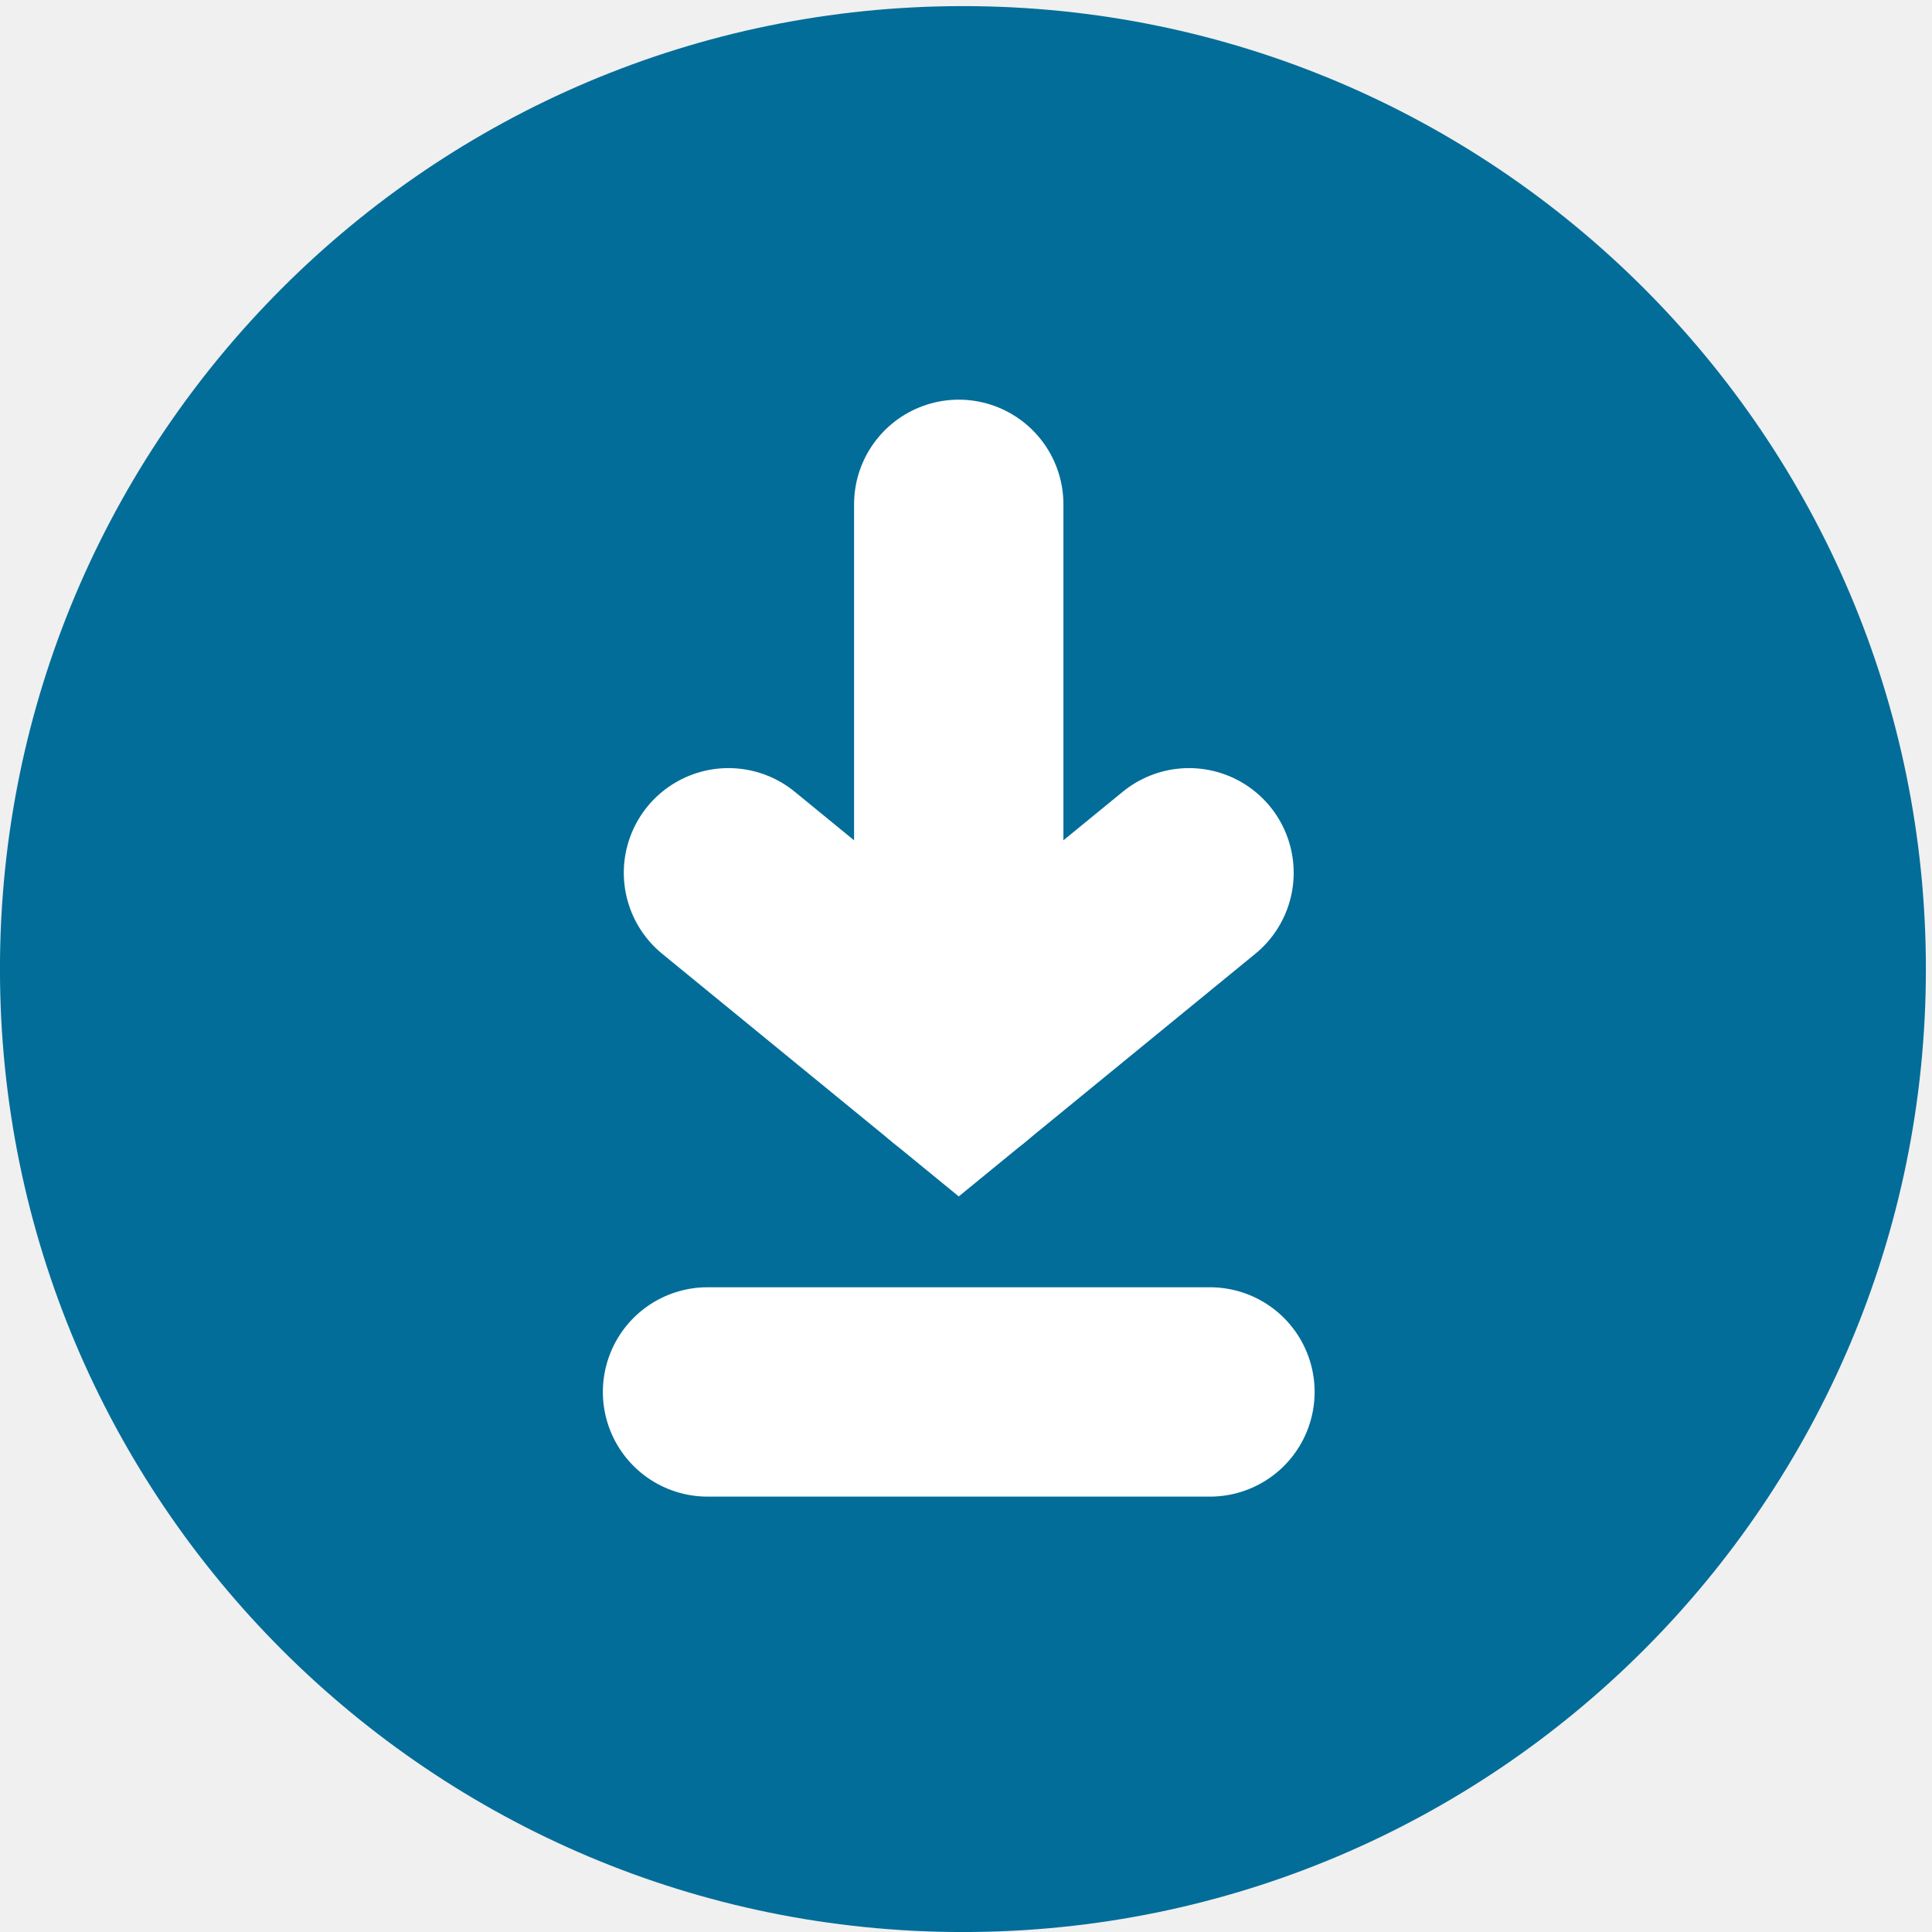
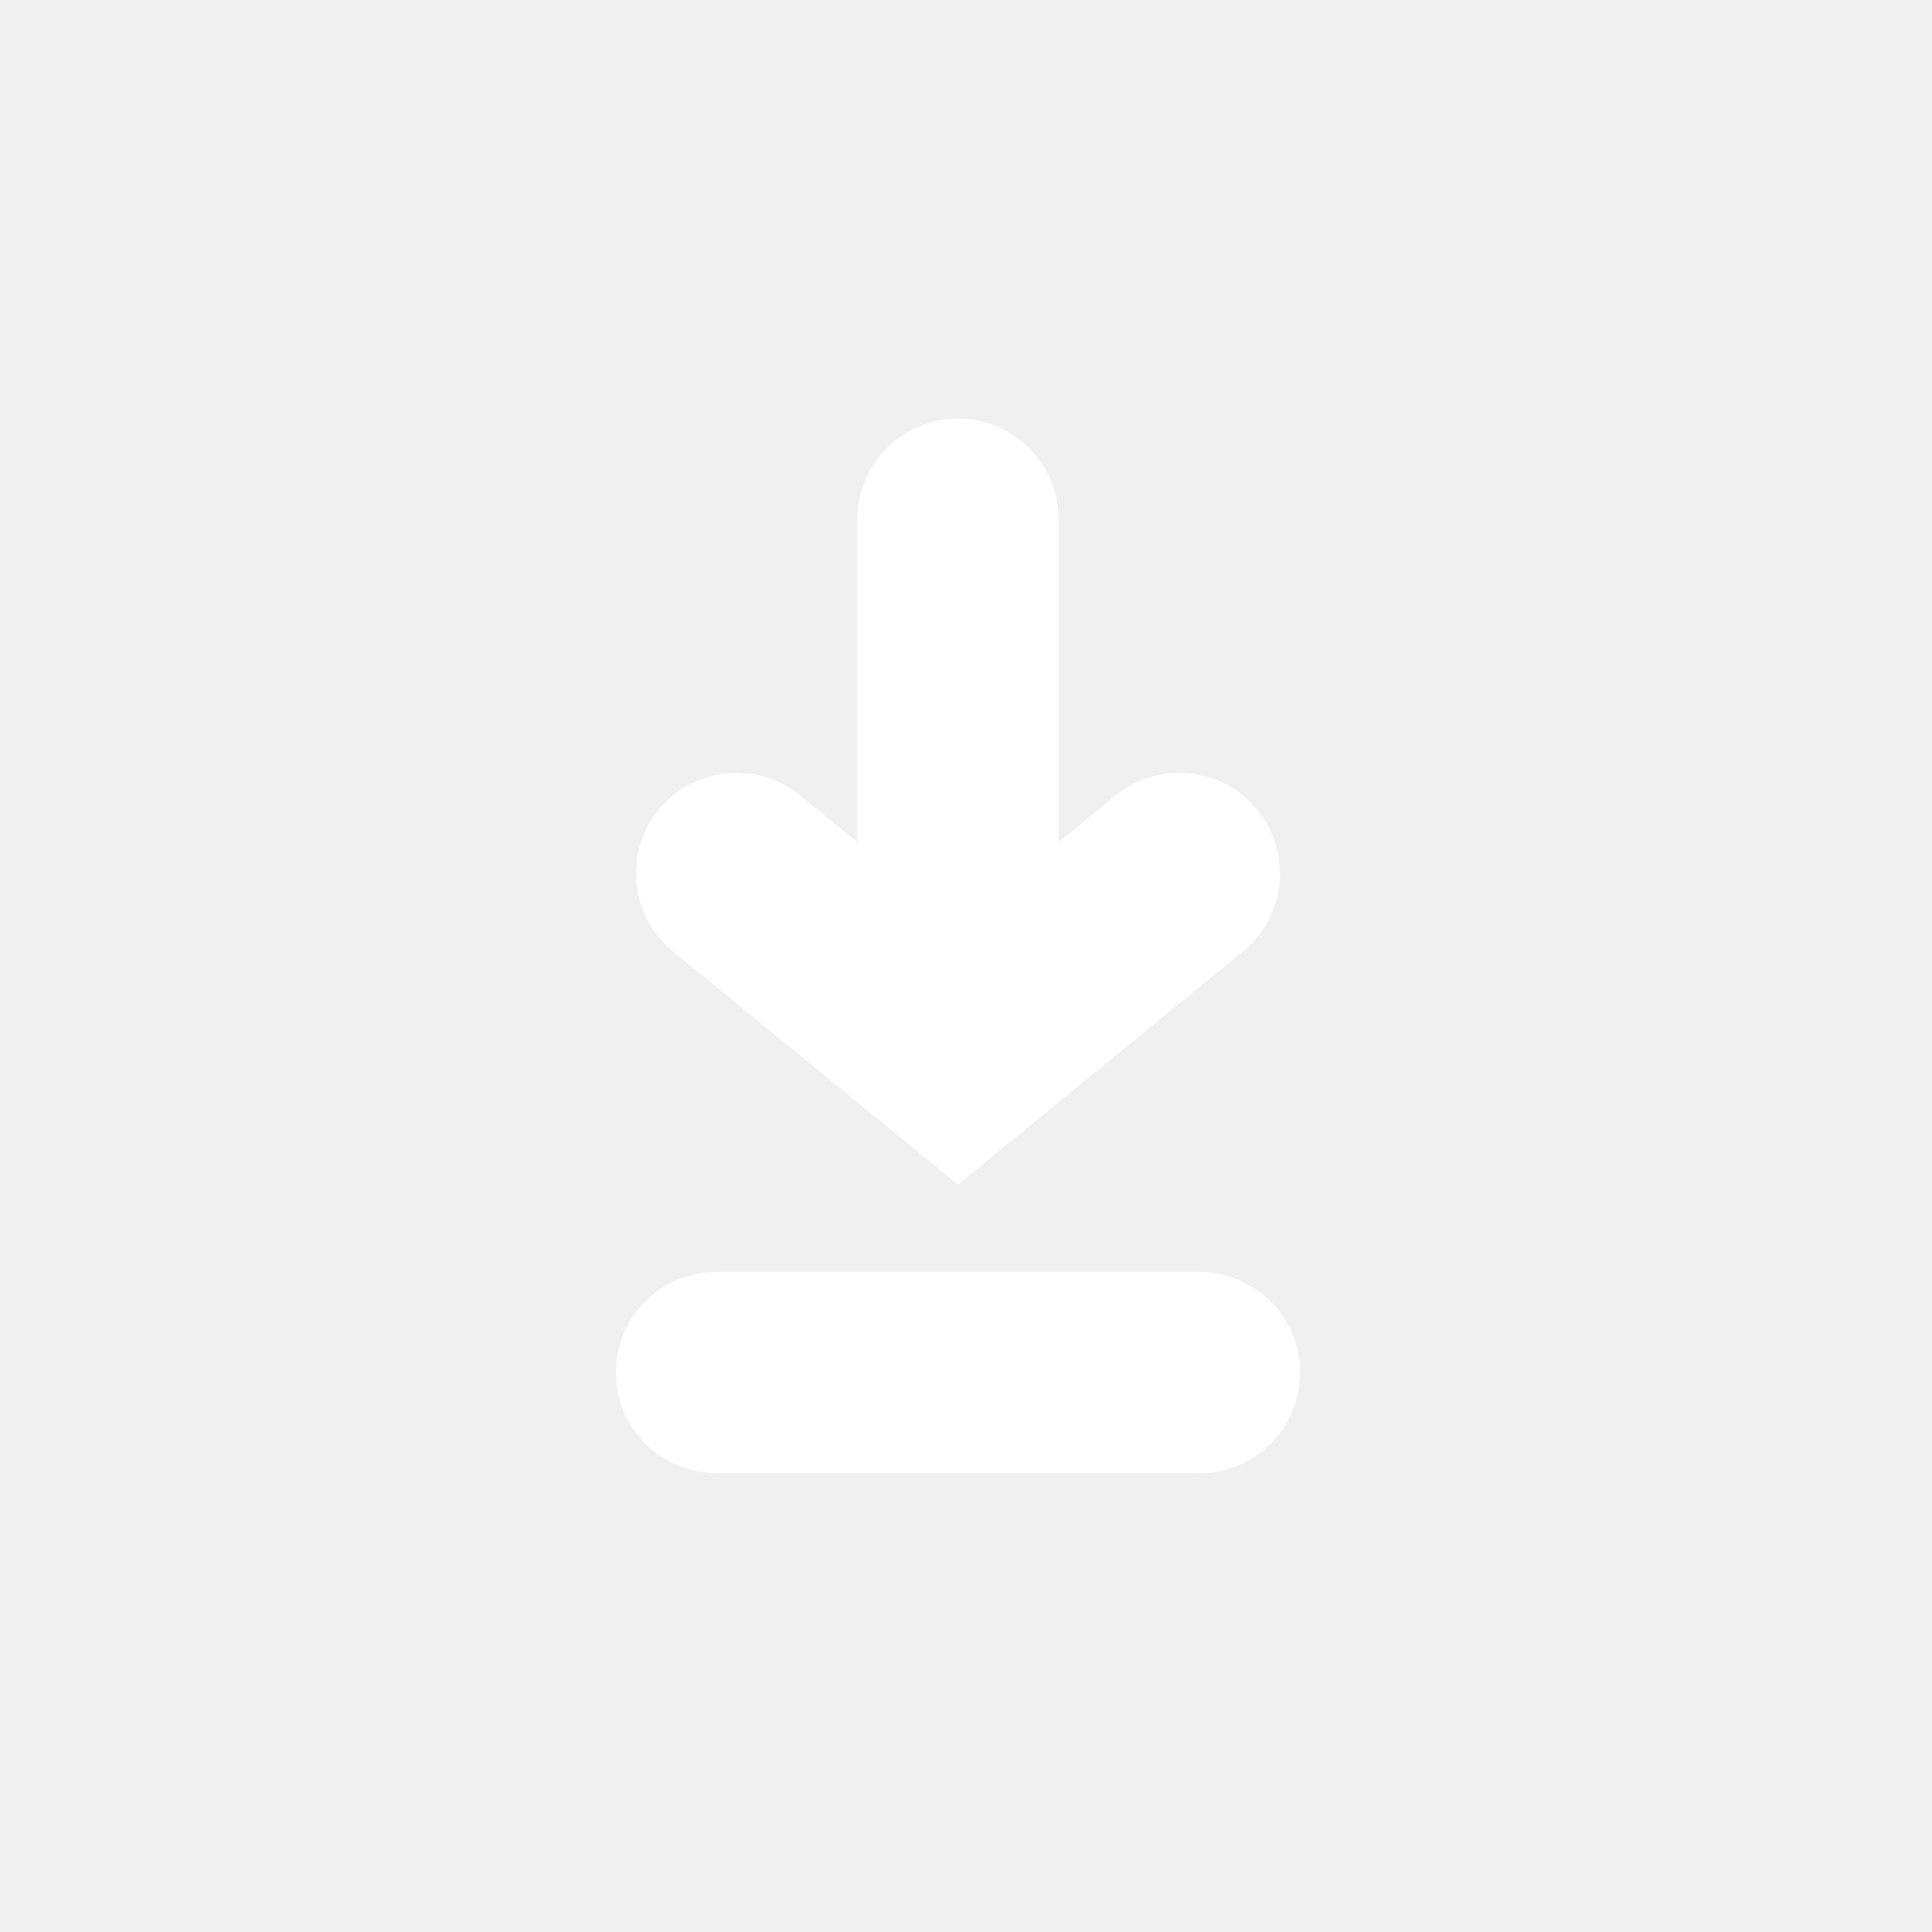
- <svg xmlns="http://www.w3.org/2000/svg" xmlns:xlink="http://www.w3.org/1999/xlink" version="1.1" id="Ebene_1" x="0px" y="0px" viewBox="0 0 48 48" style="enable-background:new 0 0 48 48;" xml:space="preserve">
+ <svg xmlns="http://www.w3.org/2000/svg" version="1.1" id="Ebene_1" x="0px" y="0px" viewBox="0 0 48 48" style="enable-background:new 0 0 48 48;" xml:space="preserve">
  <style type="text/css">
- 	.st0{fill:#036D99;}
- 	.st1{display:none;fill:none;stroke:#FFFFFF;stroke-width:6;stroke-linecap:round;stroke-miterlimit:10;}
- 	.st2{fill:none;stroke:#FFFFFF;stroke-width:5;stroke-linecap:round;stroke-miterlimit:10;}
- 	.st3{display:none;fill:none;stroke:#FFFFFF;stroke-width:2;stroke-linecap:round;stroke-miterlimit:10;}
- 	.st4{fill:none;stroke:#FFFFFF;stroke-width:6;stroke-linecap:round;stroke-miterlimit:10;}
- 	.st5{fill:#F35800;}
- 	.st6{display:none;fill:none;stroke:#FFFFFF;stroke-width:5.52;stroke-miterlimit:10;}
- 	.st7{fill:#898989;}
- 	.st8{display:none;}
- 	.st9{fill:none;stroke:#FFFFFF;stroke-width:1.84;stroke-linecap:round;stroke-miterlimit:10;}
- 	.st10{display:inline;fill:none;stroke:#FFFFFF;stroke-width:6;stroke-linecap:round;stroke-miterlimit:10;}
- 	.st11{display:inline;fill:none;stroke:#FFFFFF;stroke-width:6;stroke-linecap:round;stroke-linejoin:round;stroke-miterlimit:10;}
- 	.st12{display:inline;fill:none;stroke:#FFFFFF;stroke-width:4;stroke-linecap:round;stroke-linejoin:round;stroke-miterlimit:10;}
- 	.st13{display:inline;}
- 	.st14{fill:none;stroke:#FFFFFF;stroke-width:4;stroke-linecap:round;stroke-linejoin:round;stroke-miterlimit:10;}
+ 	.st0{display:none;}
+ 	.st1{fill:none;stroke:#FFFFFF;stroke-width:1.84;stroke-linecap:round;stroke-miterlimit:10;}
+ 	.st2{display:inline;fill:none;stroke:#FFFFFF;stroke-width:6;stroke-linecap:round;stroke-miterlimit:10;}
+ 	.st3{display:inline;fill:none;stroke:#FFFFFF;stroke-width:6;stroke-linecap:round;stroke-linejoin:round;stroke-miterlimit:10;}
+ 	.st4{display:inline;fill:none;stroke:#FFFFFF;stroke-width:4;stroke-linecap:round;stroke-linejoin:round;stroke-miterlimit:10;}
+ 	.st5{display:inline;}
+ 	.st6{fill:none;stroke:#FFFFFF;stroke-width:4;stroke-linecap:round;stroke-linejoin:round;stroke-miterlimit:10;}
	
- 		.st15{display:inline;fill:#FFFFFF;stroke:#FFFFFF;stroke-width:4;stroke-linecap:round;stroke-linejoin:round;stroke-miterlimit:10;}
- 	.st16{opacity:0.5;}
- 	.st17{fill:none;stroke:#444444;stroke-width:4;stroke-linecap:round;stroke-linejoin:round;stroke-miterlimit:10;}
- 	.st18{fill:#444444;stroke:#444444;stroke-width:4;stroke-linecap:round;stroke-linejoin:round;stroke-miterlimit:10;}
- 	.st19{fill:#FFFFFF;stroke:#444444;stroke-width:6;stroke-linecap:round;stroke-linejoin:round;stroke-miterlimit:10;}
- 	.st20{fill:#026D99;}
- 	.st21{fill:#FFFFFF;stroke:#FFFFFF;stroke-width:4;stroke-linecap:round;stroke-linejoin:round;stroke-miterlimit:10;}
- 	.st22{fill:#FFFFFF;stroke:#FFFFFF;stroke-width:6;stroke-linecap:round;stroke-linejoin:round;stroke-miterlimit:10;}
- 	.st23{fill:none;stroke:#FFFFFF;stroke-width:5;stroke-linecap:round;stroke-linejoin:round;stroke-miterlimit:10;}
- 	.st24{fill:none;stroke:#B2B2B2;stroke-width:4;stroke-linecap:round;stroke-miterlimit:10;stroke-dasharray:0,10;}
- 	.st25{fill:none;stroke:#F35800;stroke-width:10;stroke-linecap:round;stroke-miterlimit:10;}
- 	.st26{fill:none;stroke:#036D99;stroke-width:8;stroke-linecap:round;stroke-miterlimit:10;}
- 	.st27{display:inline;fill:none;stroke:#036D99;stroke-width:8;stroke-linecap:round;stroke-miterlimit:10;}
- 	.st28{fill:none;stroke:#F3B100;stroke-width:10;stroke-linecap:round;stroke-miterlimit:10;}
+ 		.st7{display:inline;fill:#FFFFFF;stroke:#FFFFFF;stroke-width:4;stroke-linecap:round;stroke-linejoin:round;stroke-miterlimit:10;}
+ 	.st8{opacity:0.5;}
+ 	.st9{fill:none;stroke:#444444;stroke-width:4;stroke-linecap:round;stroke-linejoin:round;stroke-miterlimit:10;}
+ 	.st10{fill:#444444;stroke:#444444;stroke-width:4;stroke-linecap:round;stroke-linejoin:round;stroke-miterlimit:10;}
+ 	.st11{fill:#FFFFFF;stroke:#444444;stroke-width:6;stroke-linecap:round;stroke-linejoin:round;stroke-miterlimit:10;}
+ 	.st12{fill:#FFFFFF;stroke:#FFFFFF;stroke-width:4;stroke-linecap:round;stroke-linejoin:round;stroke-miterlimit:10;}
+ 	.st13{fill:#FFFFFF;stroke:#FFFFFF;stroke-width:6;stroke-linecap:round;stroke-linejoin:round;stroke-miterlimit:10;}
+ 	.st14{fill:none;stroke:#FFFFFF;stroke-width:5;stroke-linecap:round;stroke-miterlimit:10;}
+ 	.st15{fill:none;stroke:#FFFFFF;stroke-width:5;stroke-linecap:round;stroke-linejoin:round;stroke-miterlimit:10;}
+ 	.st16{fill:none;stroke:#B2B2B2;stroke-width:4;stroke-linecap:round;stroke-miterlimit:10;stroke-dasharray:0,10;}
+ 	.st17{fill:none;stroke:#F35800;stroke-width:10;stroke-linecap:round;stroke-miterlimit:10;}
+ 	.st18{fill:none;stroke:#036D99;stroke-width:8;stroke-linecap:round;stroke-miterlimit:10;}
+ 	.st19{display:inline;fill:none;stroke:#036D99;stroke-width:8;stroke-linecap:round;stroke-miterlimit:10;}
+ 	.st20{fill:none;stroke:#F3B100;stroke-width:10;stroke-linecap:round;stroke-miterlimit:10;}
+ 	.st21{fill:none;stroke:#FFFFFF;stroke-width:6;stroke-linecap:round;stroke-miterlimit:10;}
+ 	.st22{display:none;fill:none;stroke:#FFFFFF;stroke-width:2;stroke-linecap:round;stroke-miterlimit:10;}
</style>
-   <symbol id="download" viewBox="-23 -23 46 46">
-     <path class="st0" d="M0,23c-12.7,0-23-10.3-23-23c0-12.7,10.3-23,23-23S23-12.7,23,0C23,12.7,12.7,23,0,23L0,23z" />
-     <path class="st1" d="M18.3-0.4c0-10.2-8.2-18.4-18.4-18.4c-10.2,0-18.4,8.2-18.4,18.4C-18.5,9.8-10.2,18-0.1,18   C10.1,18,18.3,9.8,18.3-0.4z" />
-     <g>
-       <line class="st2" x1="-0.1" y1="11.1" x2="-0.1" y2="-2.2" />
-       <line class="st2" x1="-6.1" y1="-10.1" x2="5.9" y2="-10.1" />
-       <polyline class="st2" points="5.4,2.3 -0.1,-2.2 -5.6,2.3   " />
-     </g>
-   </symbol>
-   <use xlink:href="#download" width="46" height="46" id="XMLID_2_" x="-23" y="-23" transform="matrix(1.0402 0 0 -1.0402 23.9237 24.0763)" style="overflow:visible;" />
+   <g>
+     <line class="st14" x1="23.8" y1="12.9" x2="23.8" y2="26.2" />
+     <line class="st14" x1="17.8" y1="34.1" x2="29.8" y2="34.1" />
+     <polyline class="st14" points="29.3,21.7 23.8,26.2 18.3,21.7  " />
+   </g>
</svg>
